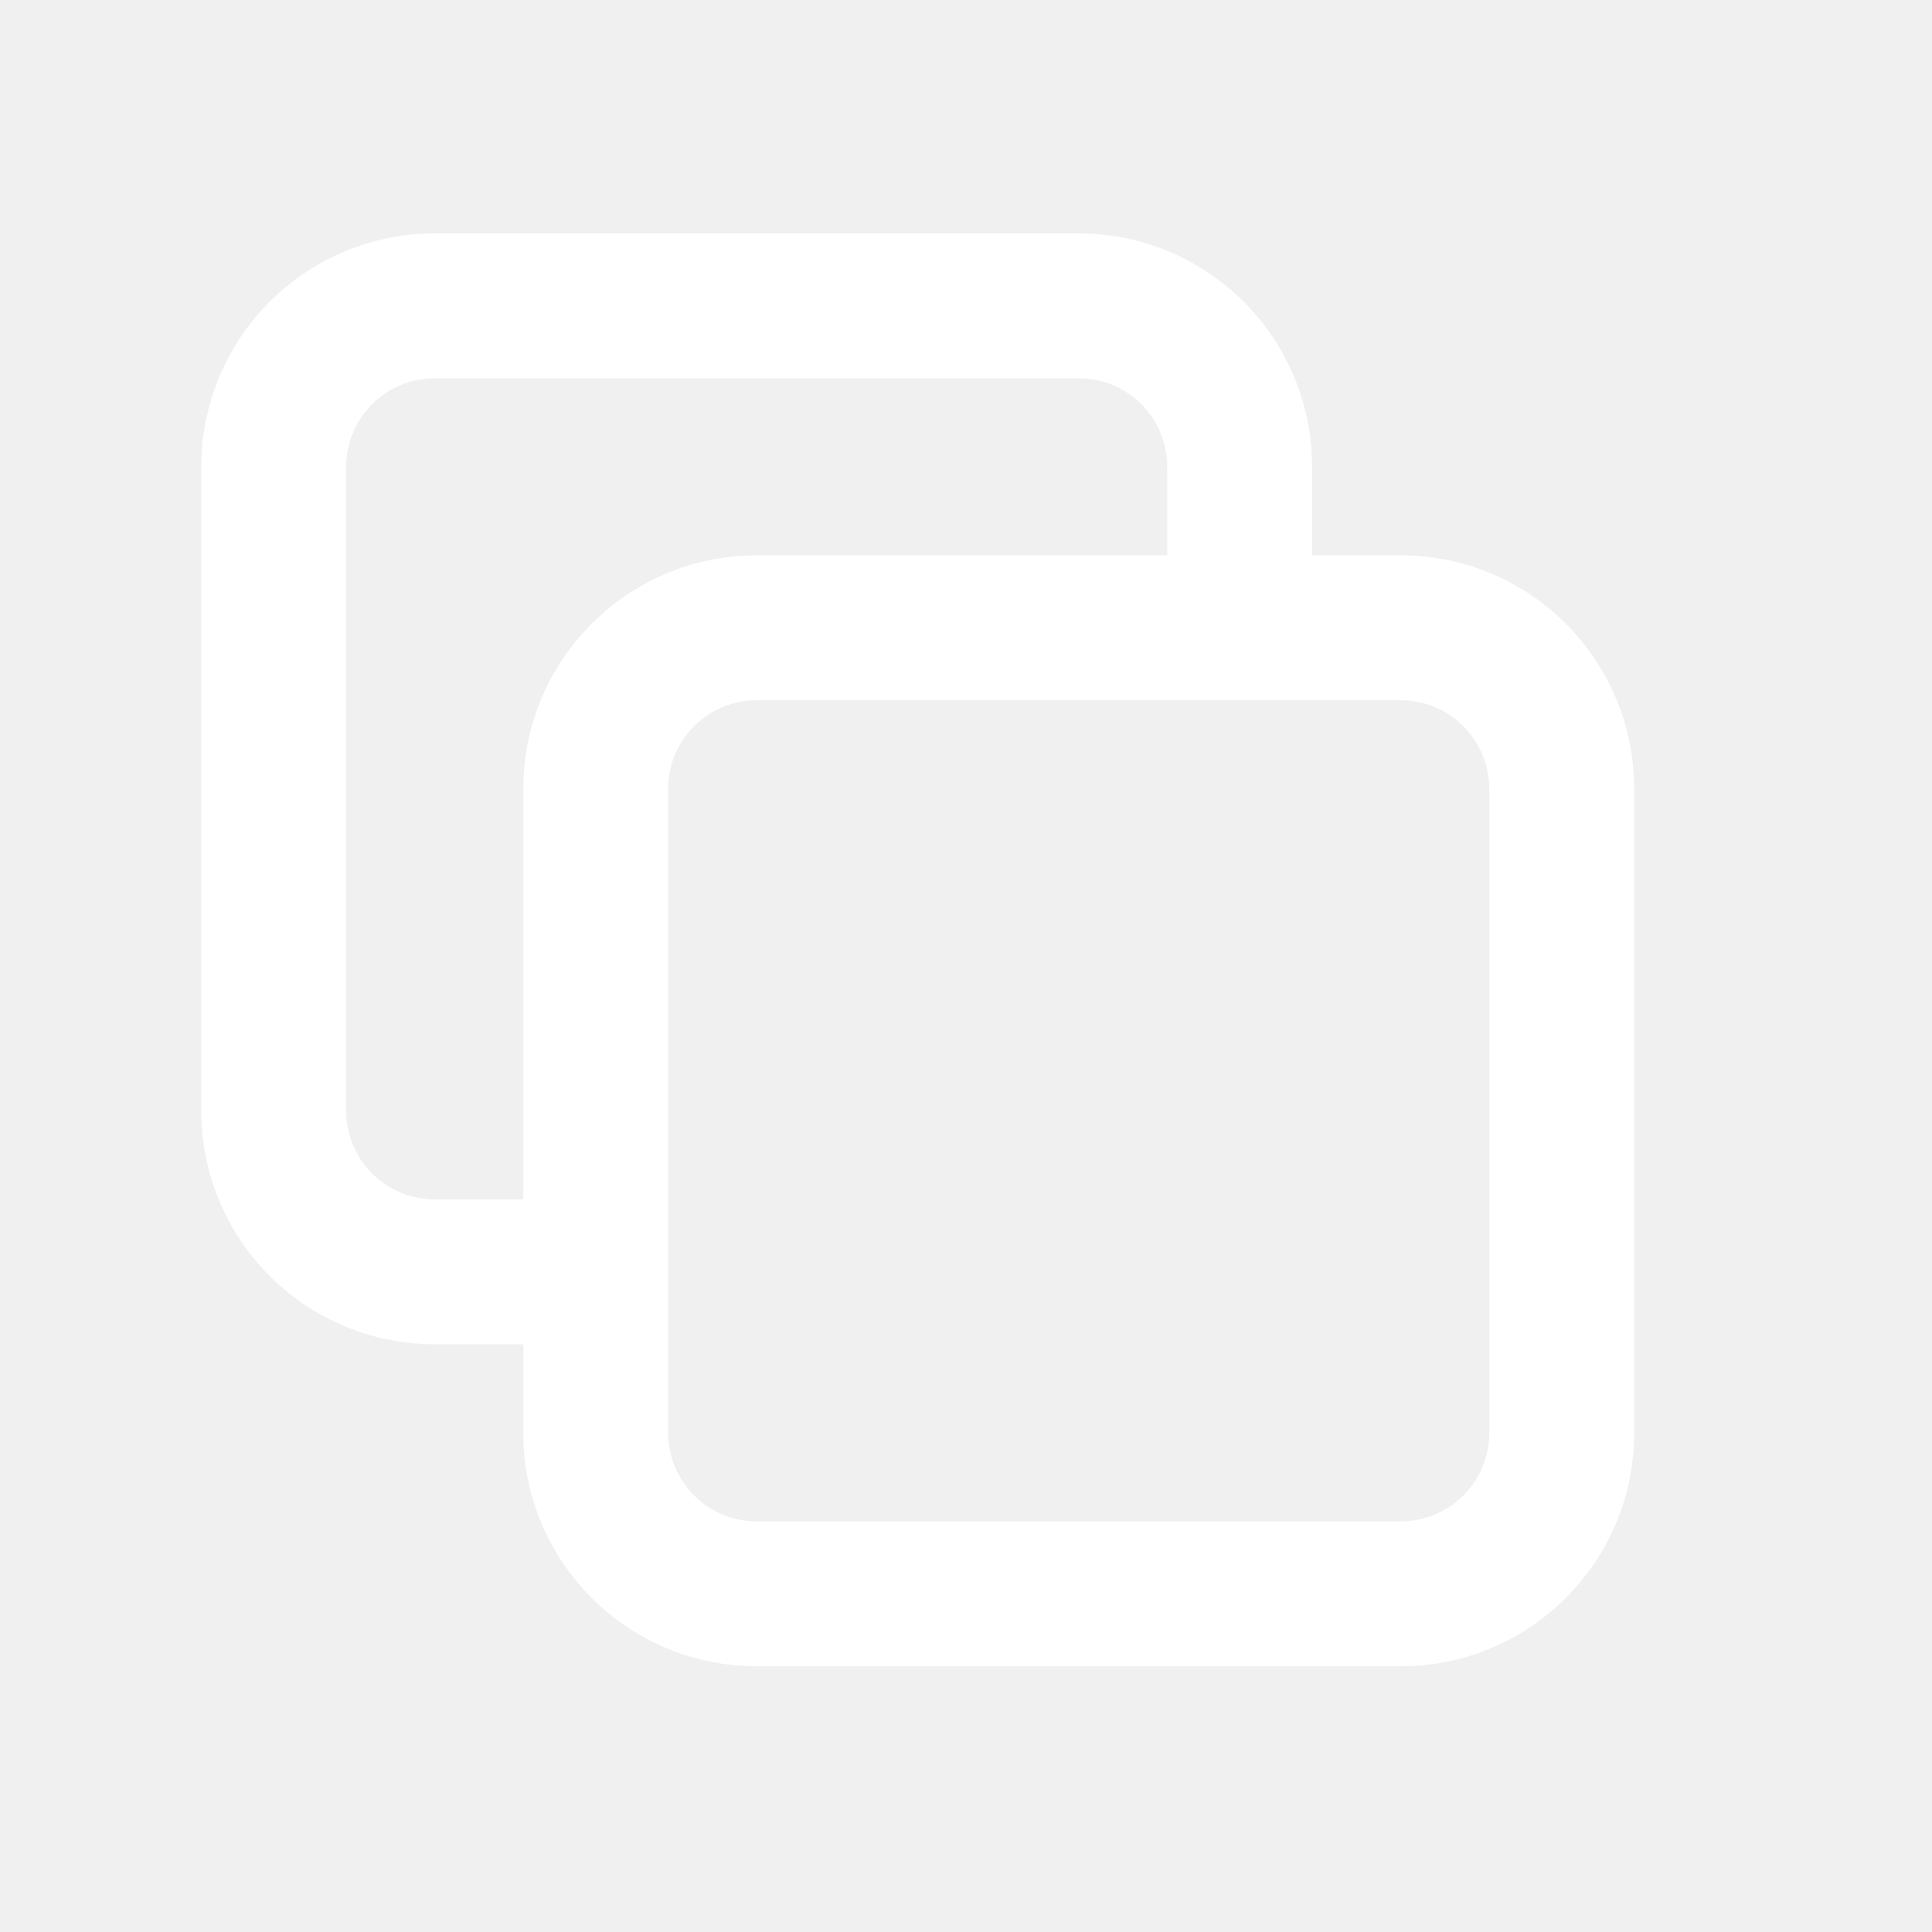
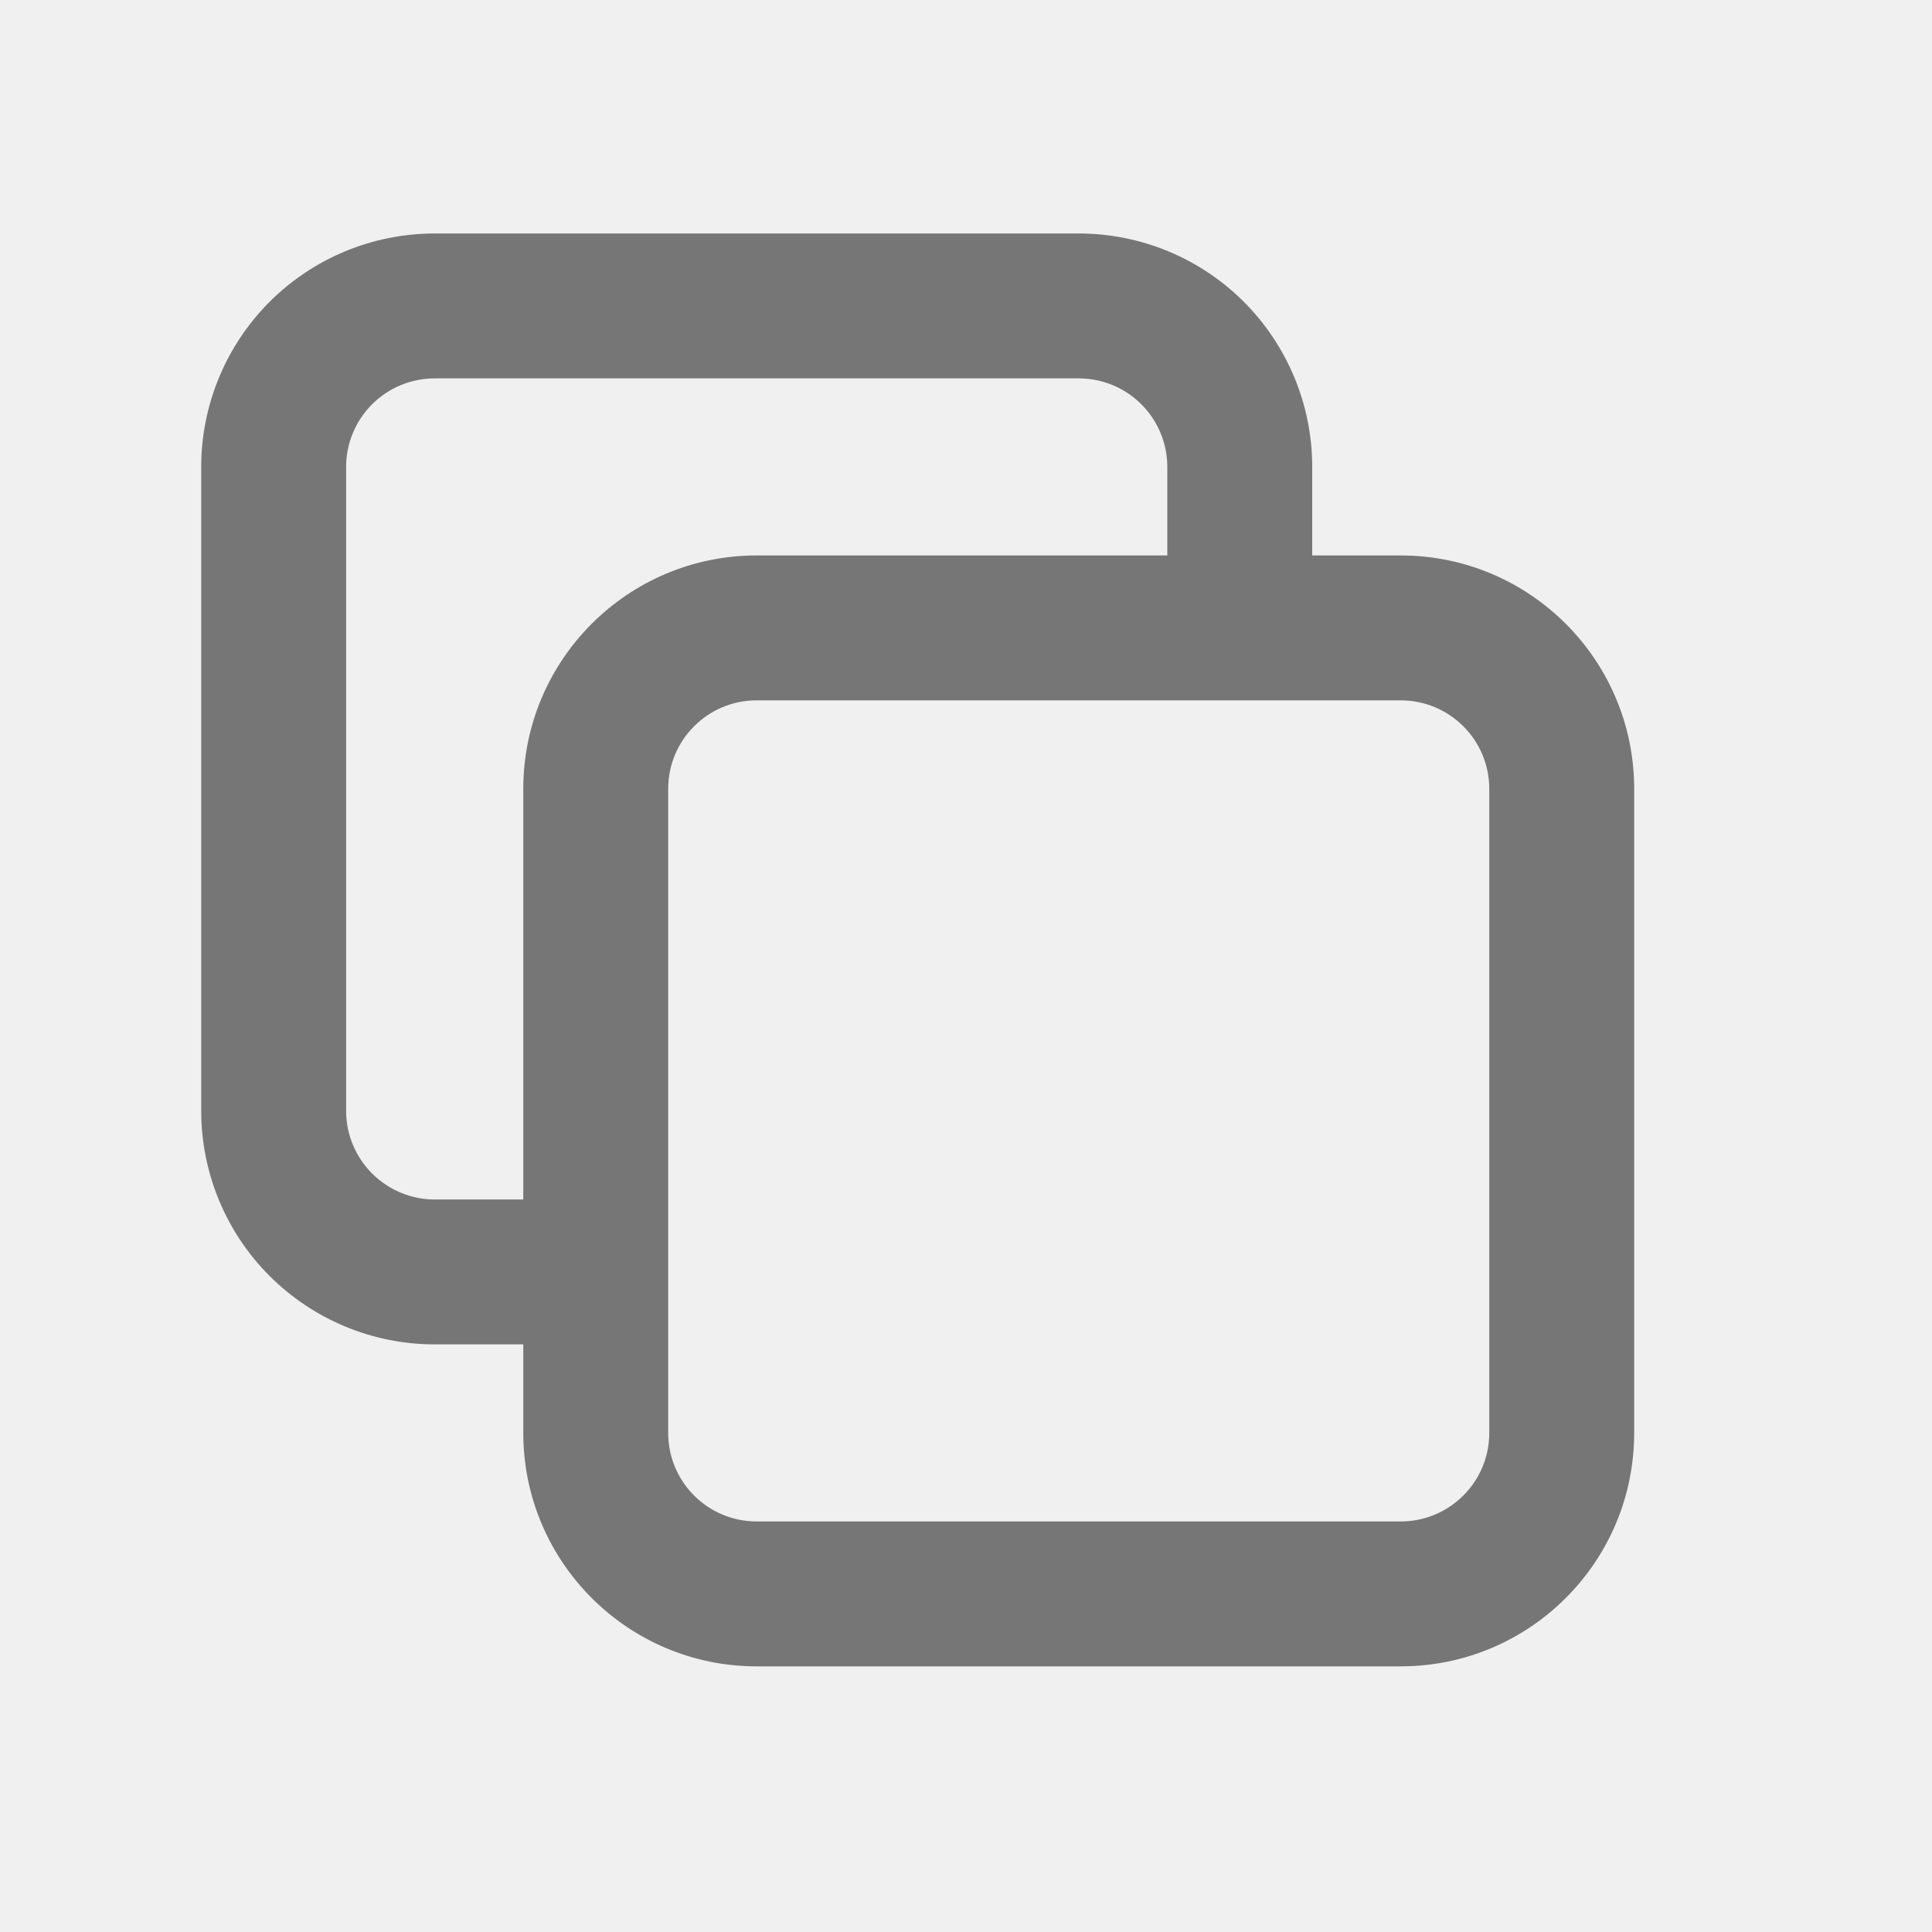
<svg xmlns="http://www.w3.org/2000/svg" width="20" height="20" viewBox="0 0 20 20" fill="none">
-   <g clip-path="url(#clip0_170_75848)">
-     <path fill-rule="evenodd" clip-rule="evenodd" d="M2.791 3.124C3.244 2.671 3.859 2.416 4.5 2.416H11.167C11.807 2.416 12.422 2.671 12.875 3.124C13.329 3.577 13.583 4.192 13.583 4.833V5.749H14.5C15.835 5.749 16.917 6.831 16.917 8.166V14.833C16.917 16.167 15.835 17.249 14.5 17.249H7.833C6.499 17.249 5.417 16.167 5.417 14.833V13.916H4.5C3.859 13.916 3.244 13.661 2.791 13.208C2.338 12.755 2.083 12.14 2.083 11.499V4.833C2.083 4.192 2.338 3.577 2.791 3.124ZM6.917 14.833C6.917 15.339 7.327 15.749 7.833 15.749H14.5C15.006 15.749 15.417 15.339 15.417 14.833V8.166C15.417 7.66 15.006 7.249 14.5 7.249H7.833C7.327 7.249 6.917 7.66 6.917 8.166V14.833ZM12.083 5.749H7.833C6.499 5.749 5.417 6.831 5.417 8.166V12.416H4.5C4.257 12.416 4.024 12.319 3.852 12.148C3.68 11.976 3.583 11.742 3.583 11.499V4.833C3.583 4.59 3.68 4.356 3.852 4.184C4.024 4.013 4.257 3.916 4.5 3.916H11.167C11.41 3.916 11.643 4.013 11.815 4.184C11.987 4.356 12.083 4.59 12.083 4.833V5.749Z" fill="white" />
+   <g clip-path="url(#clip0_393_4680)">
+     <path fill-rule="evenodd" clip-rule="evenodd" d="M2.791 3.124C3.245 2.671 3.859 2.417 4.5 2.417H11.167C11.808 2.417 12.422 2.671 12.876 3.124C13.329 3.578 13.584 4.192 13.584 4.833V5.75H14.5C15.835 5.75 16.917 6.832 16.917 8.167V14.833C16.917 16.168 15.835 17.25 14.5 17.25H7.833C6.499 17.25 5.417 16.168 5.417 14.833V13.917H4.5C3.859 13.917 3.245 13.662 2.791 13.209C2.338 12.756 2.083 12.141 2.083 11.5V4.833C2.083 4.192 2.338 3.578 2.791 3.124ZM6.917 14.833C6.917 15.34 7.327 15.75 7.833 15.75H14.5C15.006 15.75 15.417 15.34 15.417 14.833V8.167C15.417 7.66 15.006 7.25 14.5 7.25H7.833C7.327 7.25 6.917 7.66 6.917 8.167V14.833ZM12.084 5.75H7.833C6.499 5.75 5.417 6.832 5.417 8.167V12.417H4.5C4.257 12.417 4.024 12.32 3.852 12.148C3.68 11.976 3.583 11.743 3.583 11.5V4.833C3.583 4.59 3.68 4.357 3.852 4.185C4.024 4.013 4.257 3.917 4.5 3.917H11.167C11.41 3.917 11.643 4.013 11.815 4.185C11.987 4.357 12.084 4.59 12.084 4.833V5.75Z" fill="#767676" />
  </g>
  <defs>
-     <clipPath id="clip0_170_75848">
+     <clipPath id="clip0_393_4680">
      <rect width="20" height="20" fill="white" />
    </clipPath>
  </defs>
</svg>
